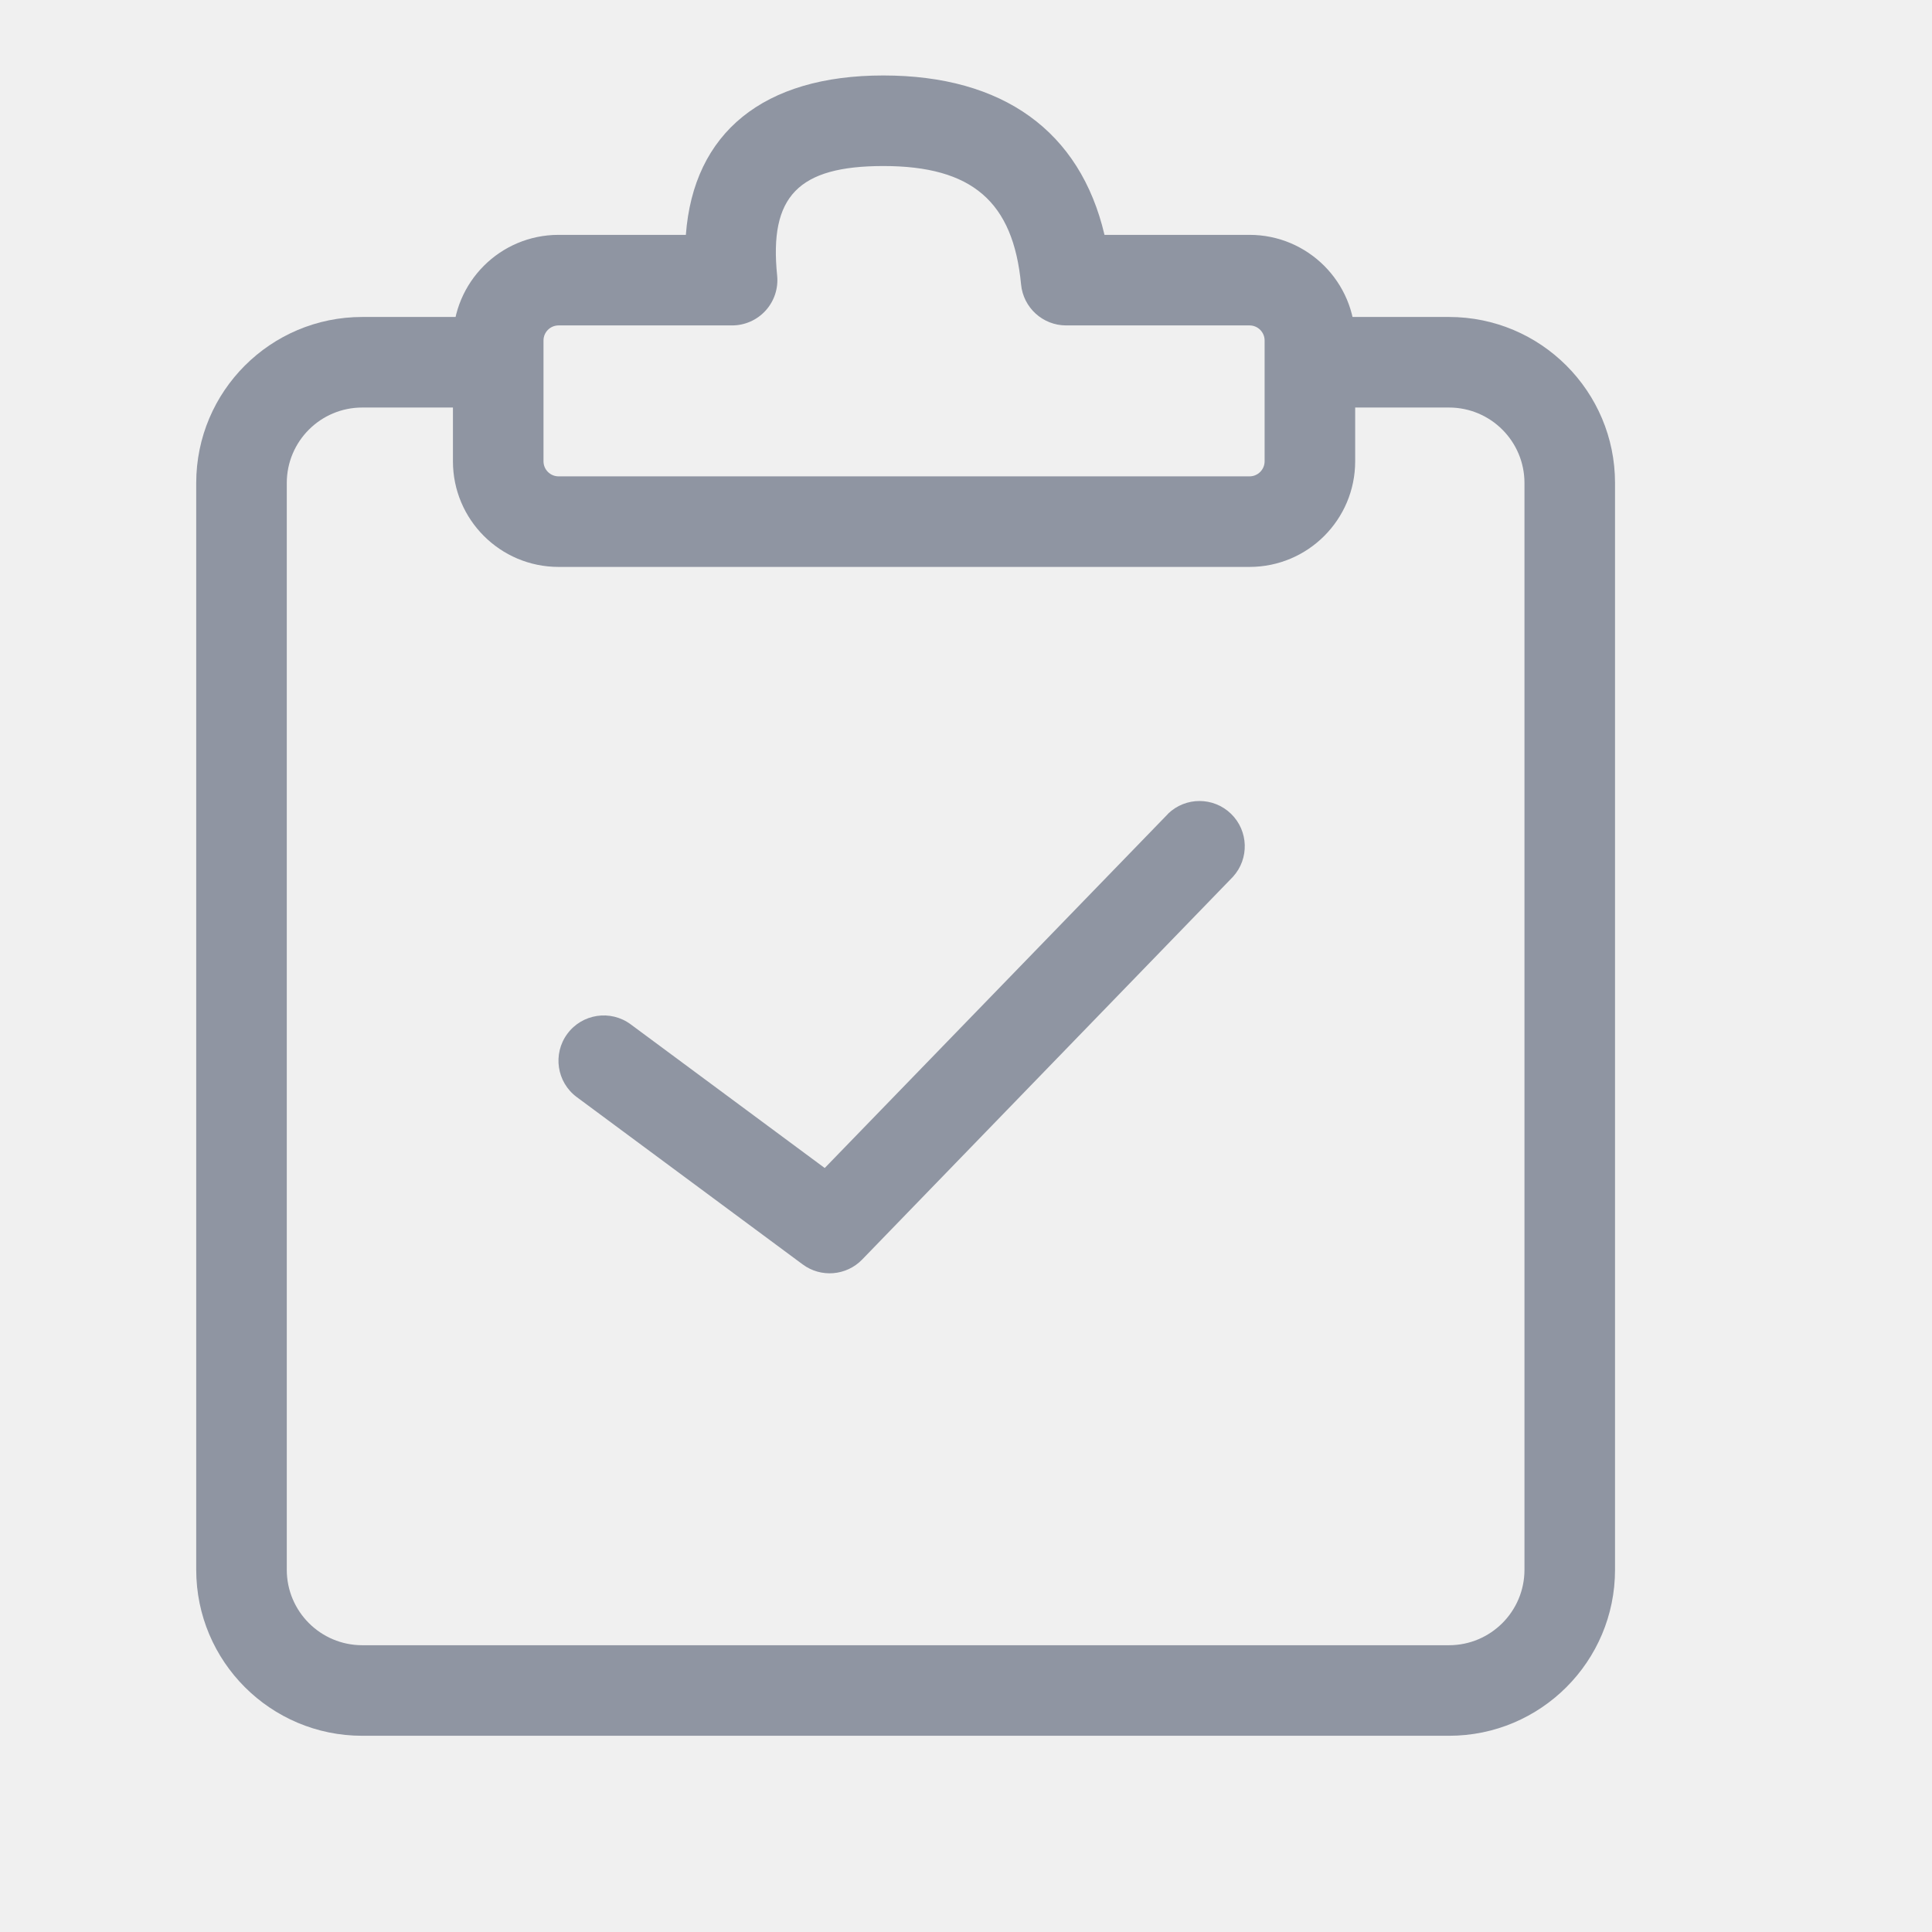
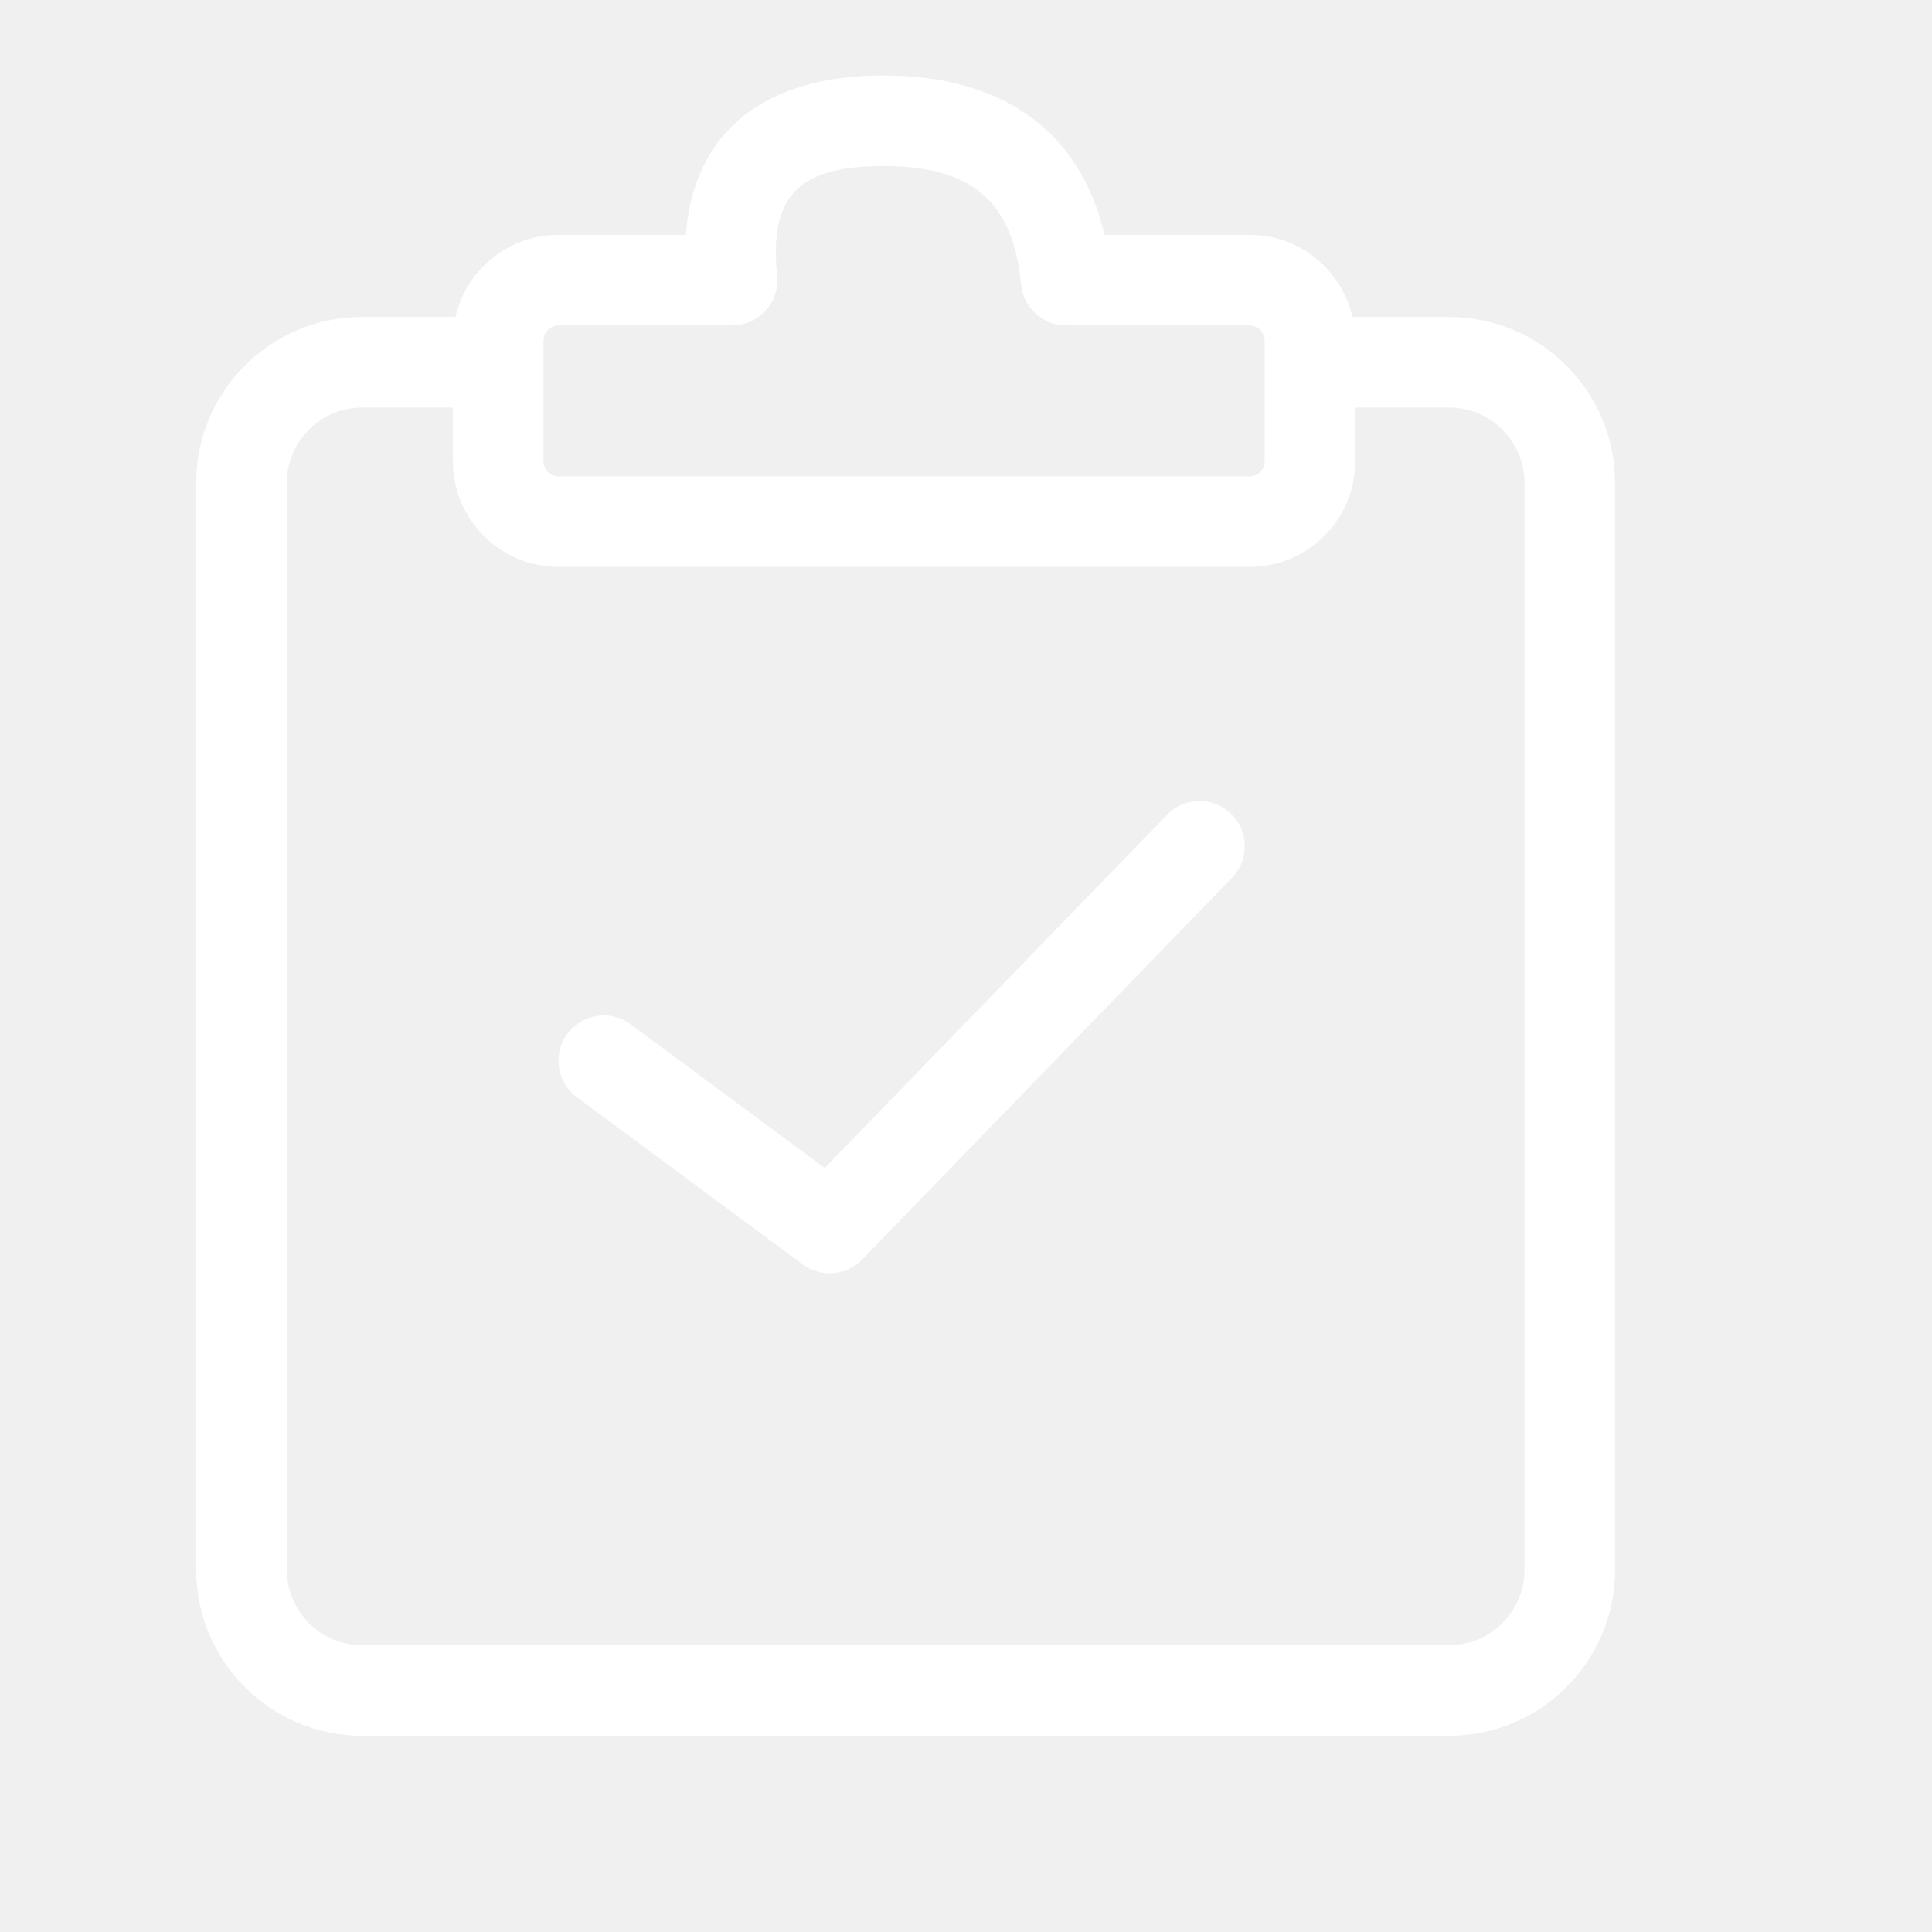
<svg xmlns="http://www.w3.org/2000/svg" width="16" height="16">
-   <g fill="#8F95A2" fill-rule="nonzero">
-     <path d="M11.1 3.375v-.75h.9c.76 0 1.375.616 1.375 1.375v9c0 .76-.616 1.375-1.375 1.375H3c-.76 0-1.375-.616-1.375-1.375V4c0-.76.616-1.375 1.375-1.375h.893v.75H3A.625.625 0 0 0 2.375 4v9c0 .345.28.625.625.625h9c.345 0 .625-.28.625-.625V4A.625.625 0 0 0 12 3.375h-.9z" />
-     <path d="M4.626 2.695a.125.125 0 0 0-.125.125v1c0 .069.056.125.125.125h5.722a.125.125 0 0 0 .125-.125v-1a.125.125 0 0 0-.125-.125H8.829a.375.375 0 0 1-.373-.34c-.065-.684-.405-.98-1.14-.98-.707 0-.947.252-.88.907a.375.375 0 0 1-.374.413H4.626zm4.522-.75h1.2c.483 0 .875.392.875.875v1a.875.875 0 0 1-.875.875H4.626a.875.875 0 0 1-.875-.875v-1c0-.483.391-.875.875-.875H5.68c.063-.847.643-1.32 1.635-1.32.991 0 1.63.461 1.832 1.32zM9.673 6.739a.375.375 0 0 1 .538.522l-3.071 3.17a.375.375 0 0 1-.493.04l-1.87-1.385a.375.375 0 1 1 .446-.603l1.607 1.19L9.673 6.74z" />
-   </g>
+   <path d="M11.201 2.625H12c.76 0 1.375.616 1.375 1.375v9c0 .76-.616 1.375-1.375 1.375H3c-.76 0-1.375-.616-1.375-1.375V4c0-.76.616-1.375 1.375-1.375h.772a.875.875 0 0 1 .854-.68H5.68c.063-.847.643-1.32 1.635-1.32.991 0 1.63.461 1.832 1.32h1.2c.416 0 .765.29.853.68zm.022.75v.445a.875.875 0 0 1-.875.875H4.626a.875.875 0 0 1-.875-.875v-.445H3A.625.625 0 0 0 2.375 4v9c0 .345.28.625.625.625h9c.345 0 .625-.28.625-.625V4A.625.625 0 0 0 12 3.375h-.777zm-6.597-.68a.125.125 0 0 0-.125.125v1c0 .069.056.125.125.125h5.722a.125.125 0 0 0 .125-.125v-1a.125.125 0 0 0-.125-.125H8.829a.375.375 0 0 1-.373-.34c-.065-.684-.405-.98-1.14-.98-.707 0-.947.252-.88.907a.375.375 0 0 1-.374.413H4.626zm5.047 4.044a.375.375 0 0 1 .538.522l-3.071 3.17a.375.375 0 0 1-.493.04l-1.87-1.385a.375.375 0 1 1 .446-.603l1.607 1.19L9.673 6.74z" fill="#FFF" fill-rule="nonzero" />
</svg>
